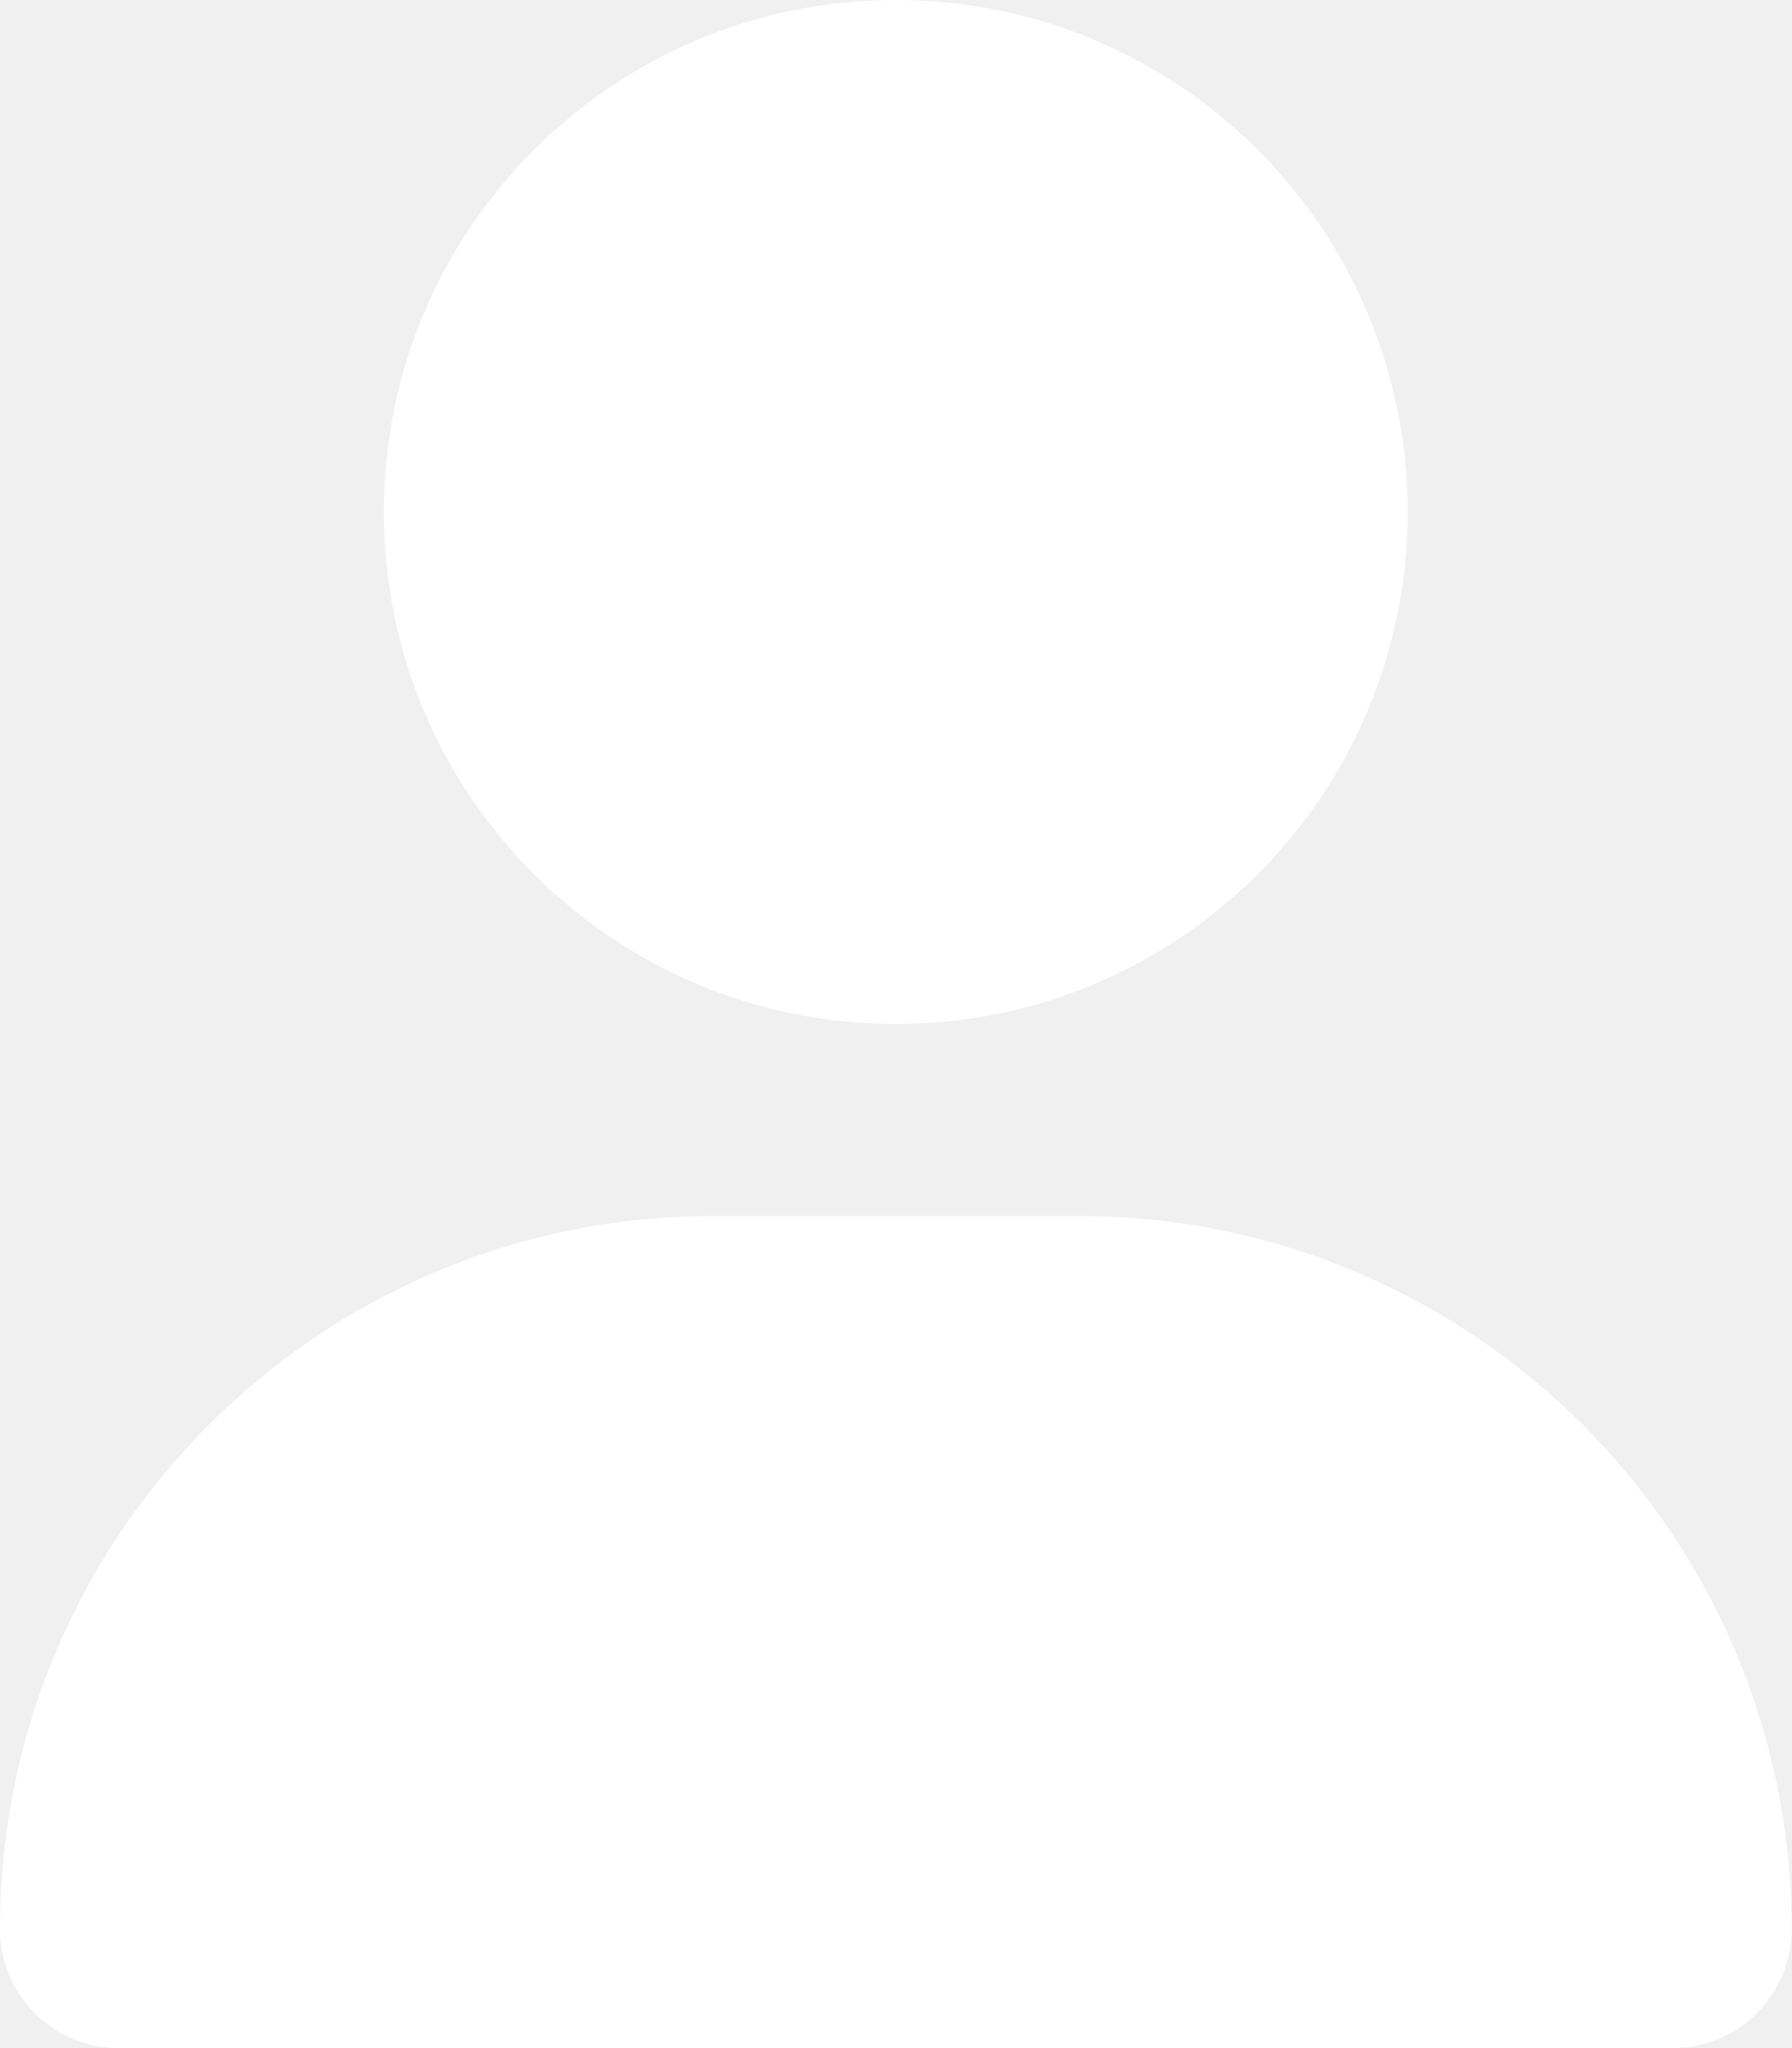
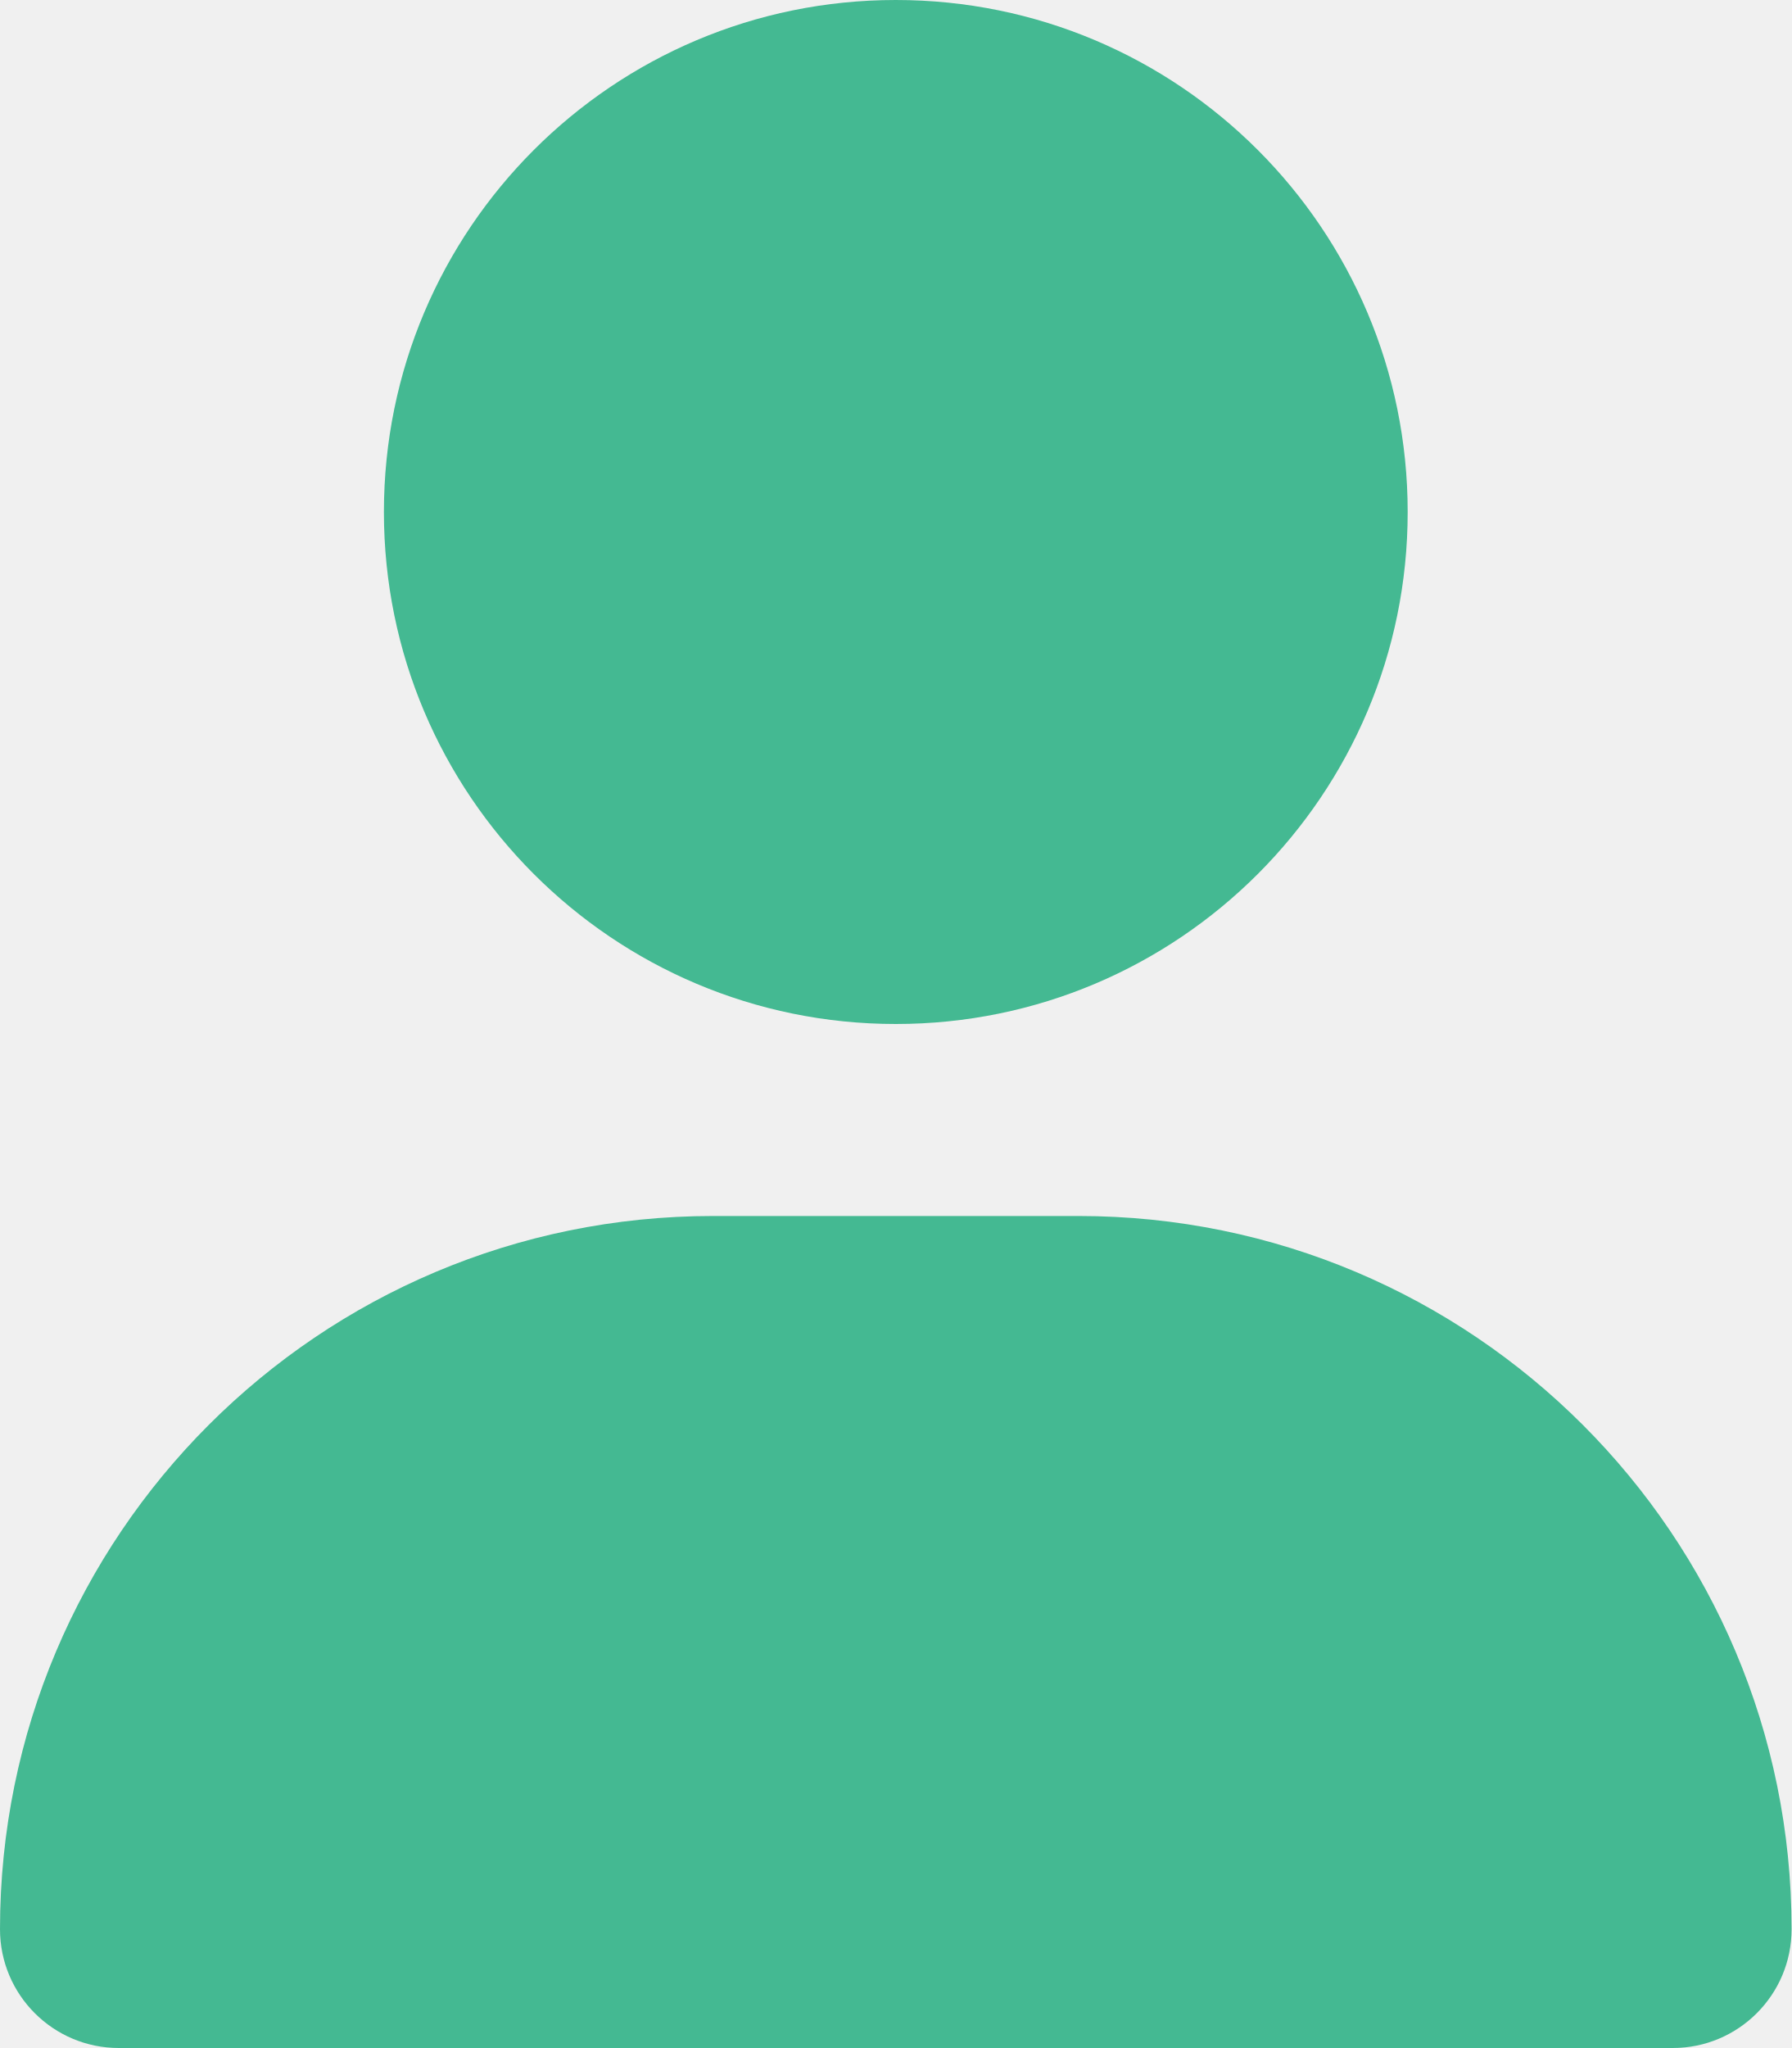
- <svg xmlns="http://www.w3.org/2000/svg" viewBox="0 0 448 512" fill="white">
+ <svg xmlns="http://www.w3.org/2000/svg" viewBox="0 0 448 512" fill="#1aab7bcc">
  <path d="M224 256c70.7 0 128-57.3 128-128S294.7 0 224 0S96 57.3 96 128s57.3 128 128 128zm-45.7 48C79.8 304 0 383.8 0 482.3C0 498.7 13.3 512 29.7 512H418.3c16.4 0 29.7-13.3 29.7-29.7C448 383.8 368.2 304 269.7 304H178.3z" />
</svg>
